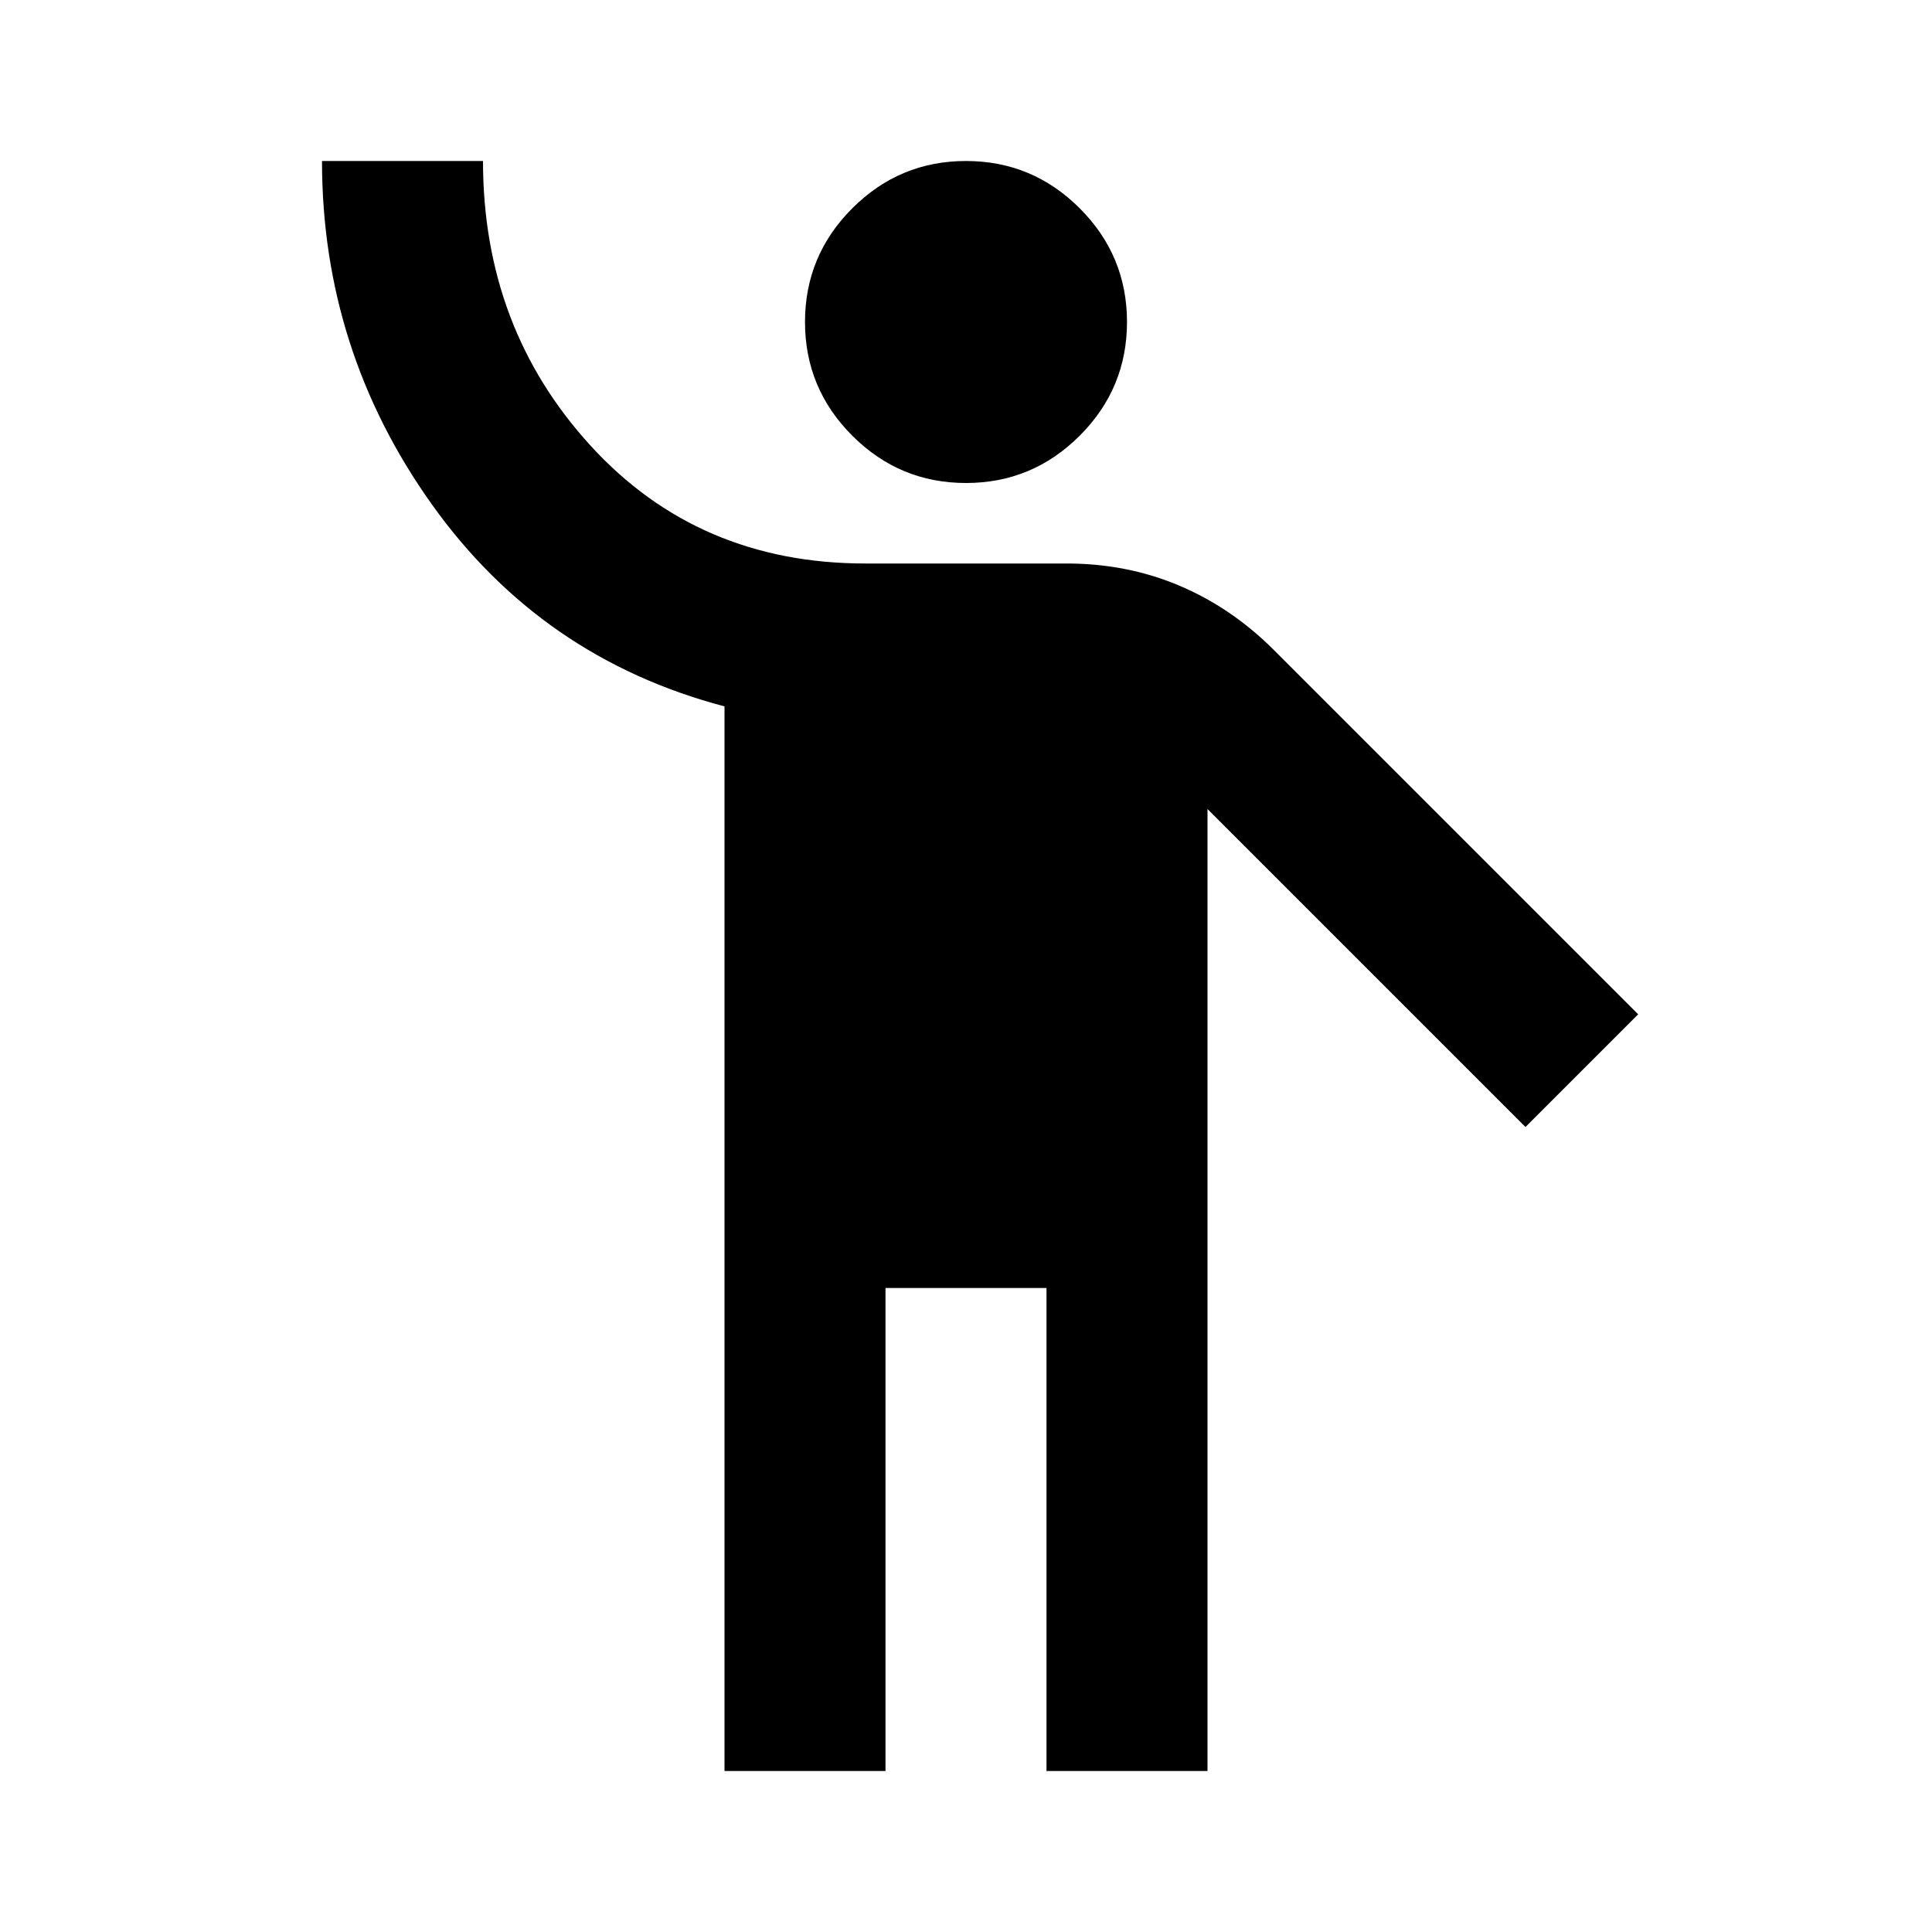
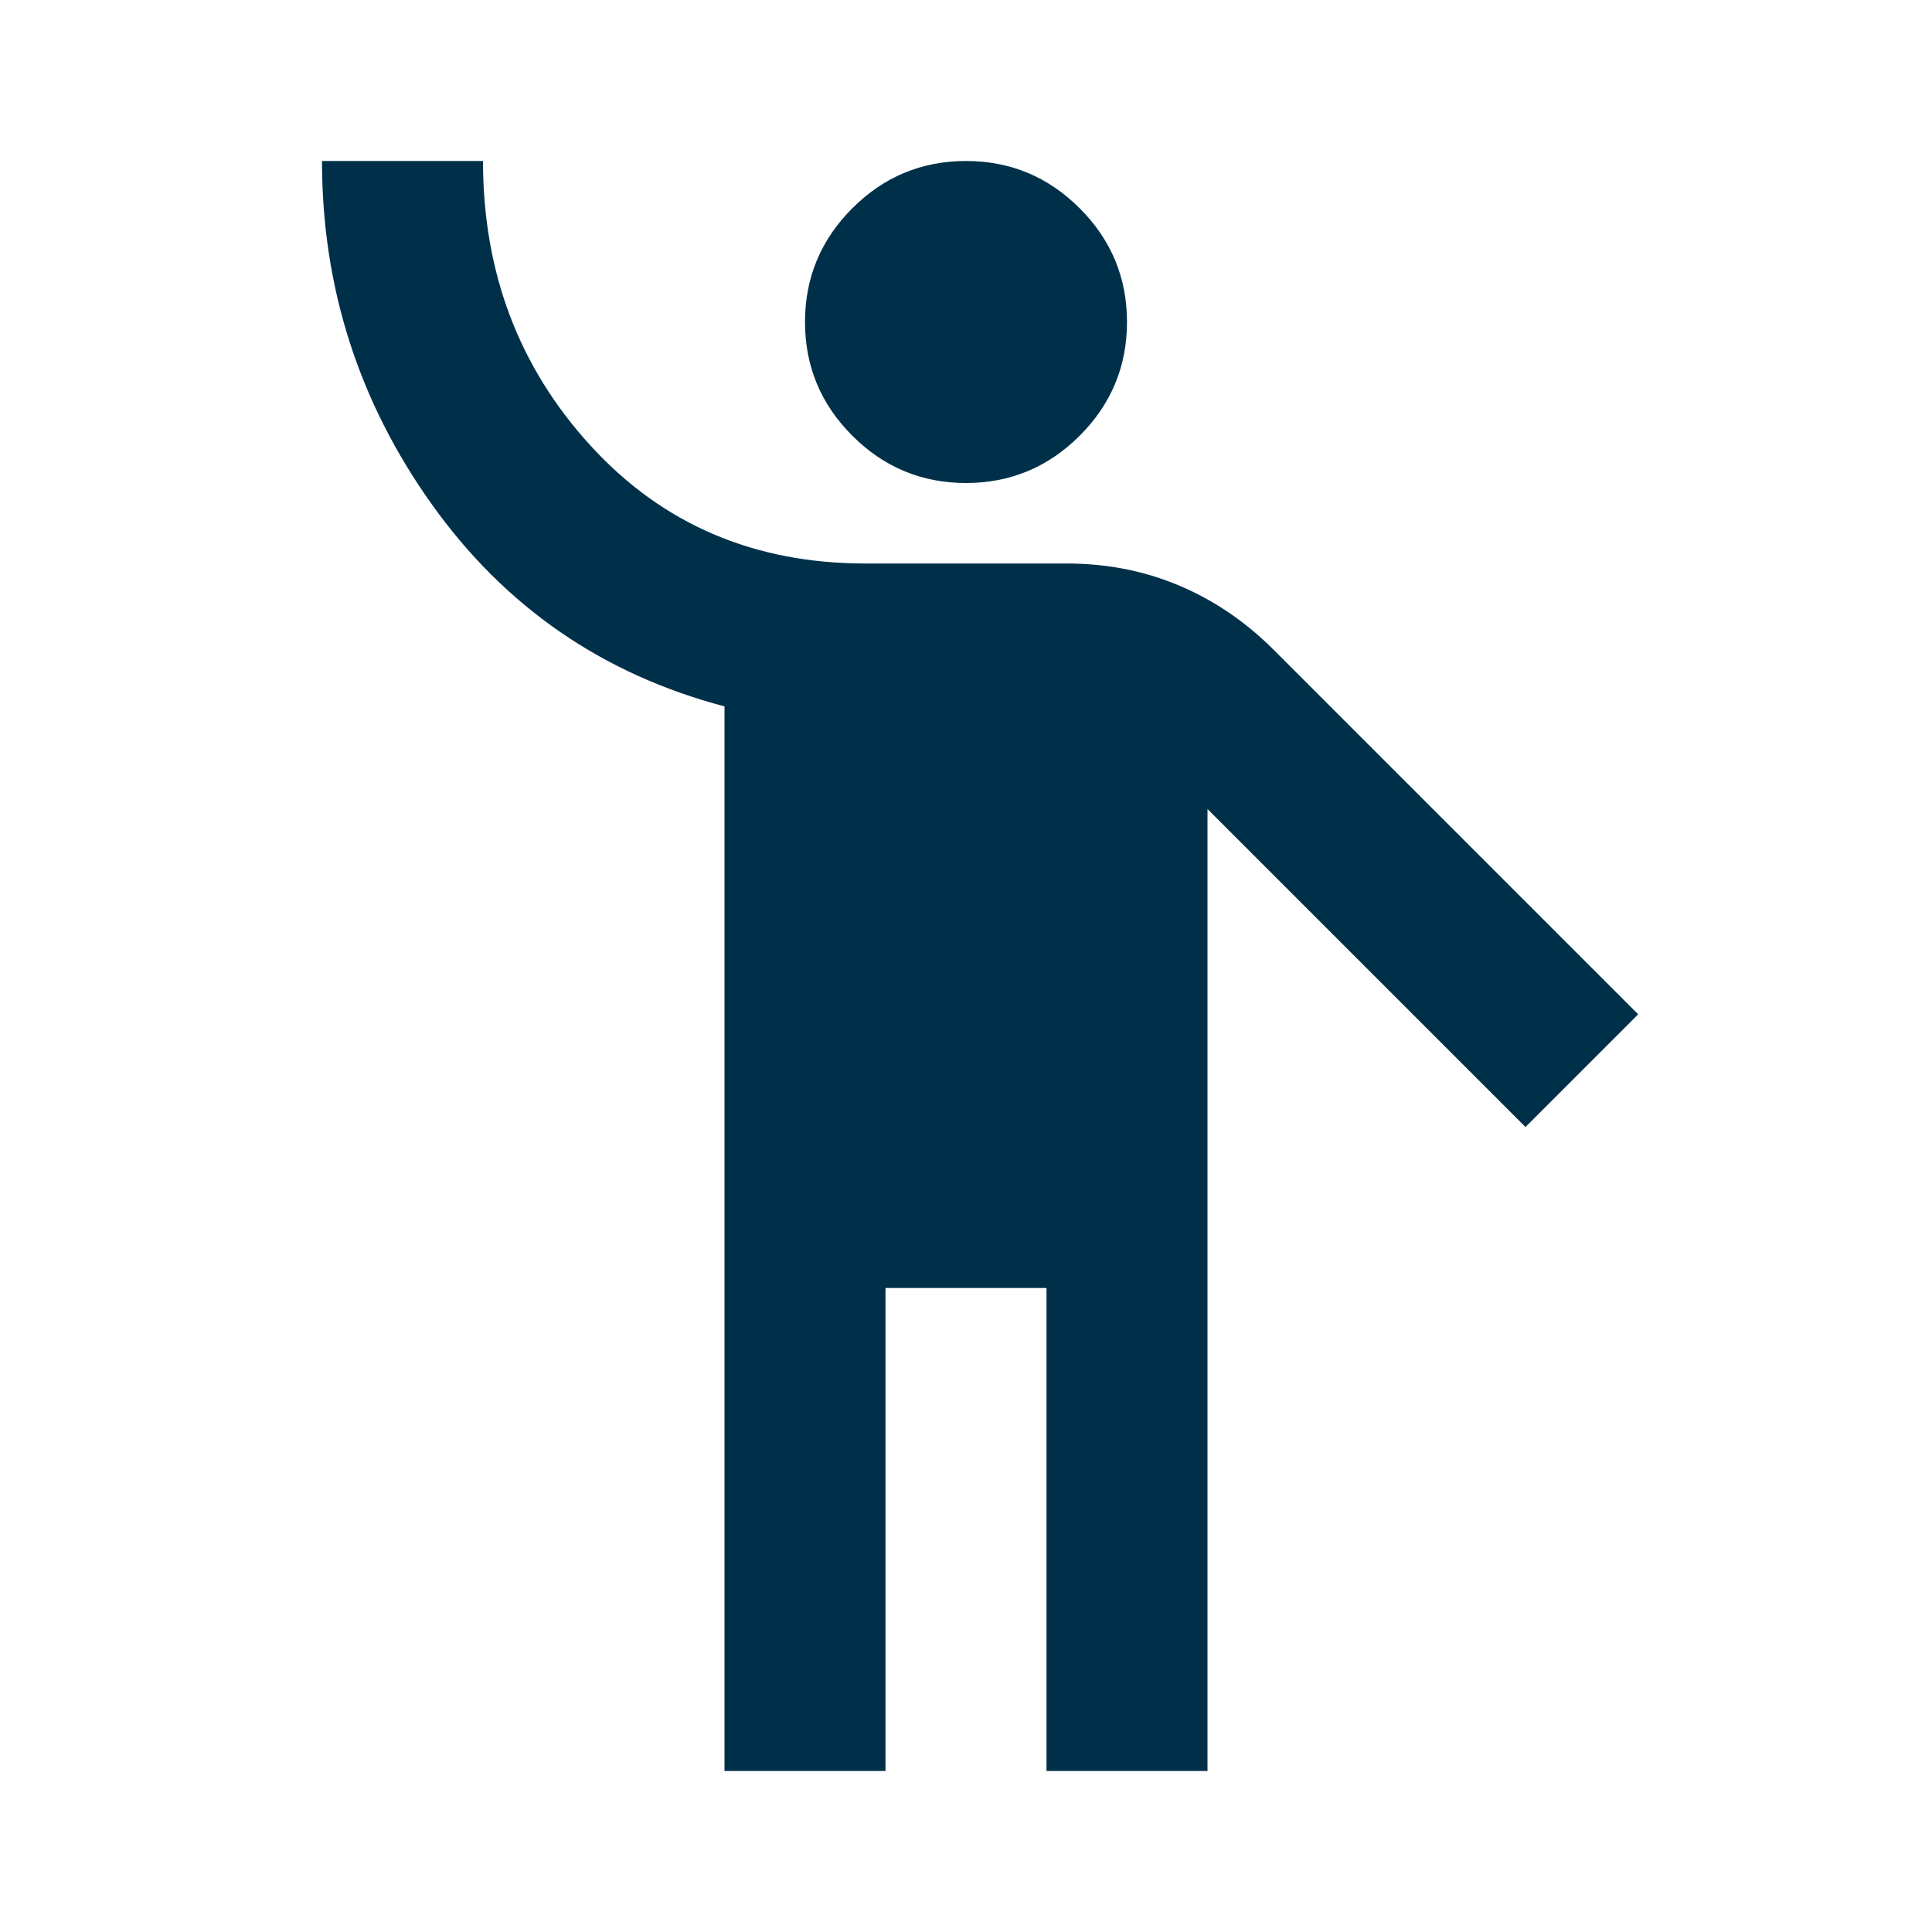
- <svg xmlns="http://www.w3.org/2000/svg" height="24px" viewBox="0 -960 960 960" width="24px" fill="#000000">
+ <svg xmlns="http://www.w3.org/2000/svg" height="24px" viewBox="0 -960 960 960" width="24px" fill="#003049">
  <path d="M360-80v-529q-91-24-145.5-100.5T160-880h80q0 83 53.5 141.5T430-680h100q30 0 56 11t47 32l181 181-56 56-158-158v478h-80v-240h-80v240h-80Zm120-640q-33 0-56.5-23.5T400-800q0-33 23.5-56.5T480-880q33 0 56.5 23.5T560-800q0 33-23.5 56.5T480-720Z" />
</svg>
